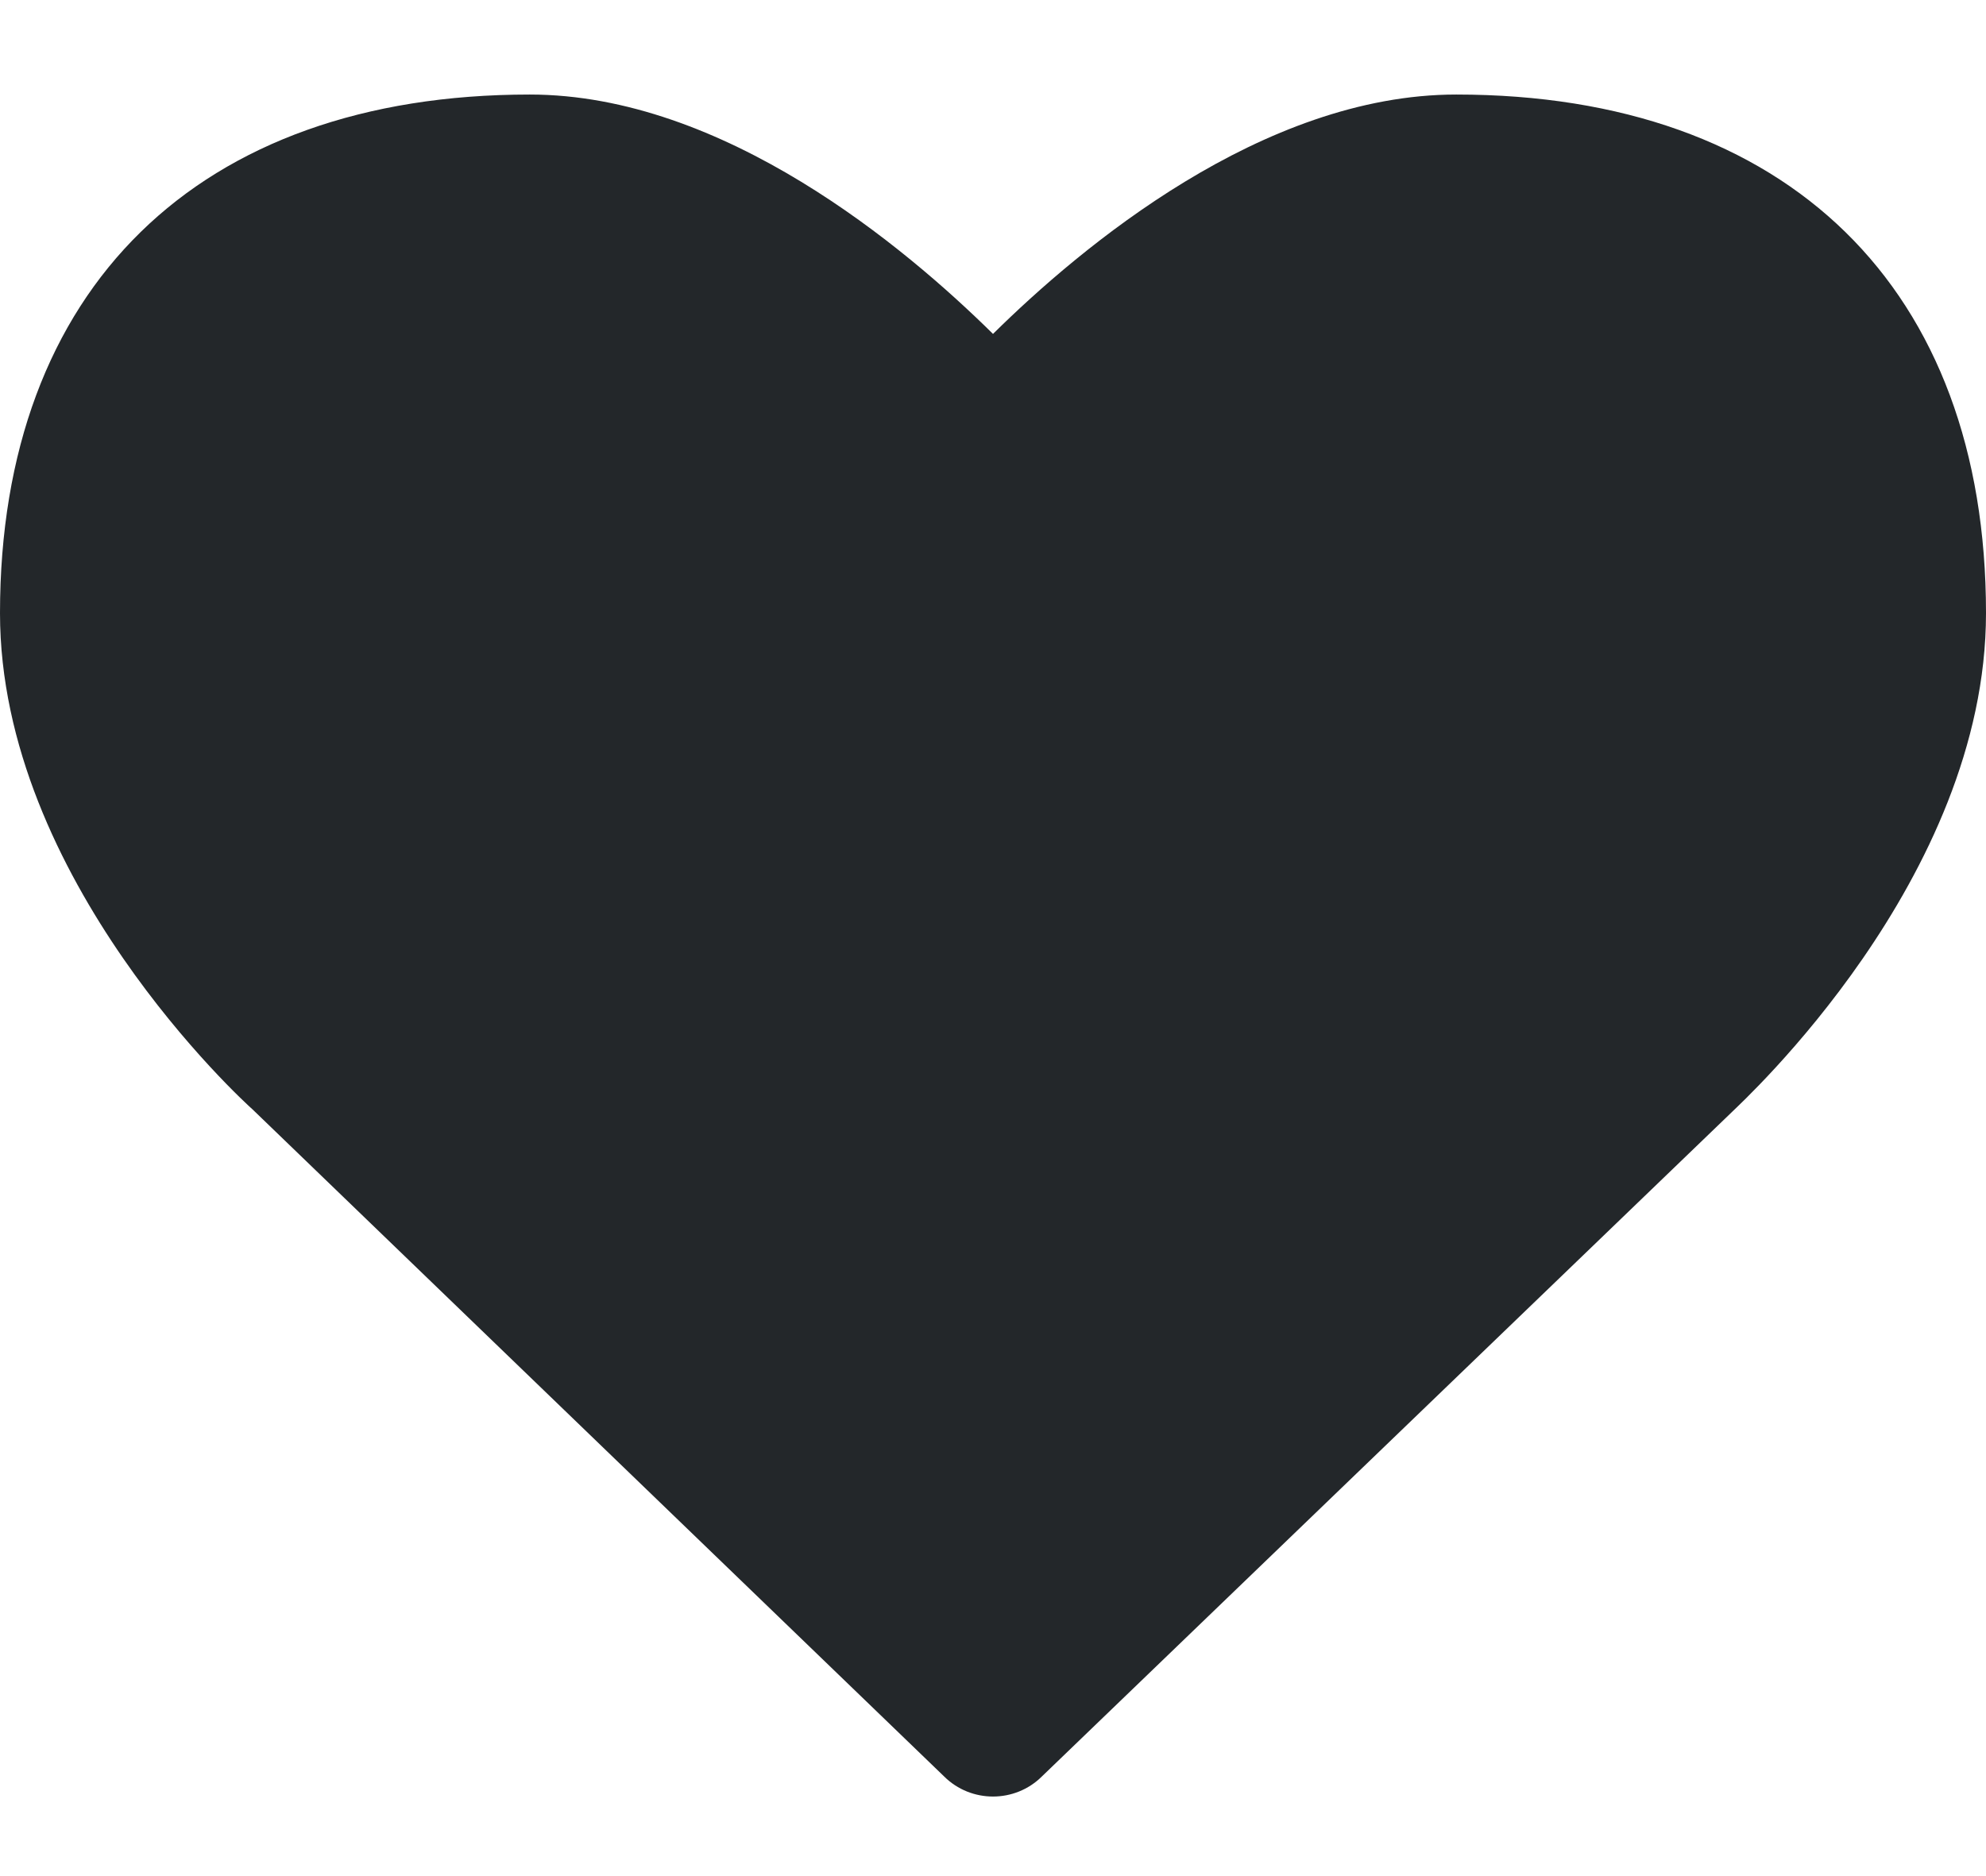
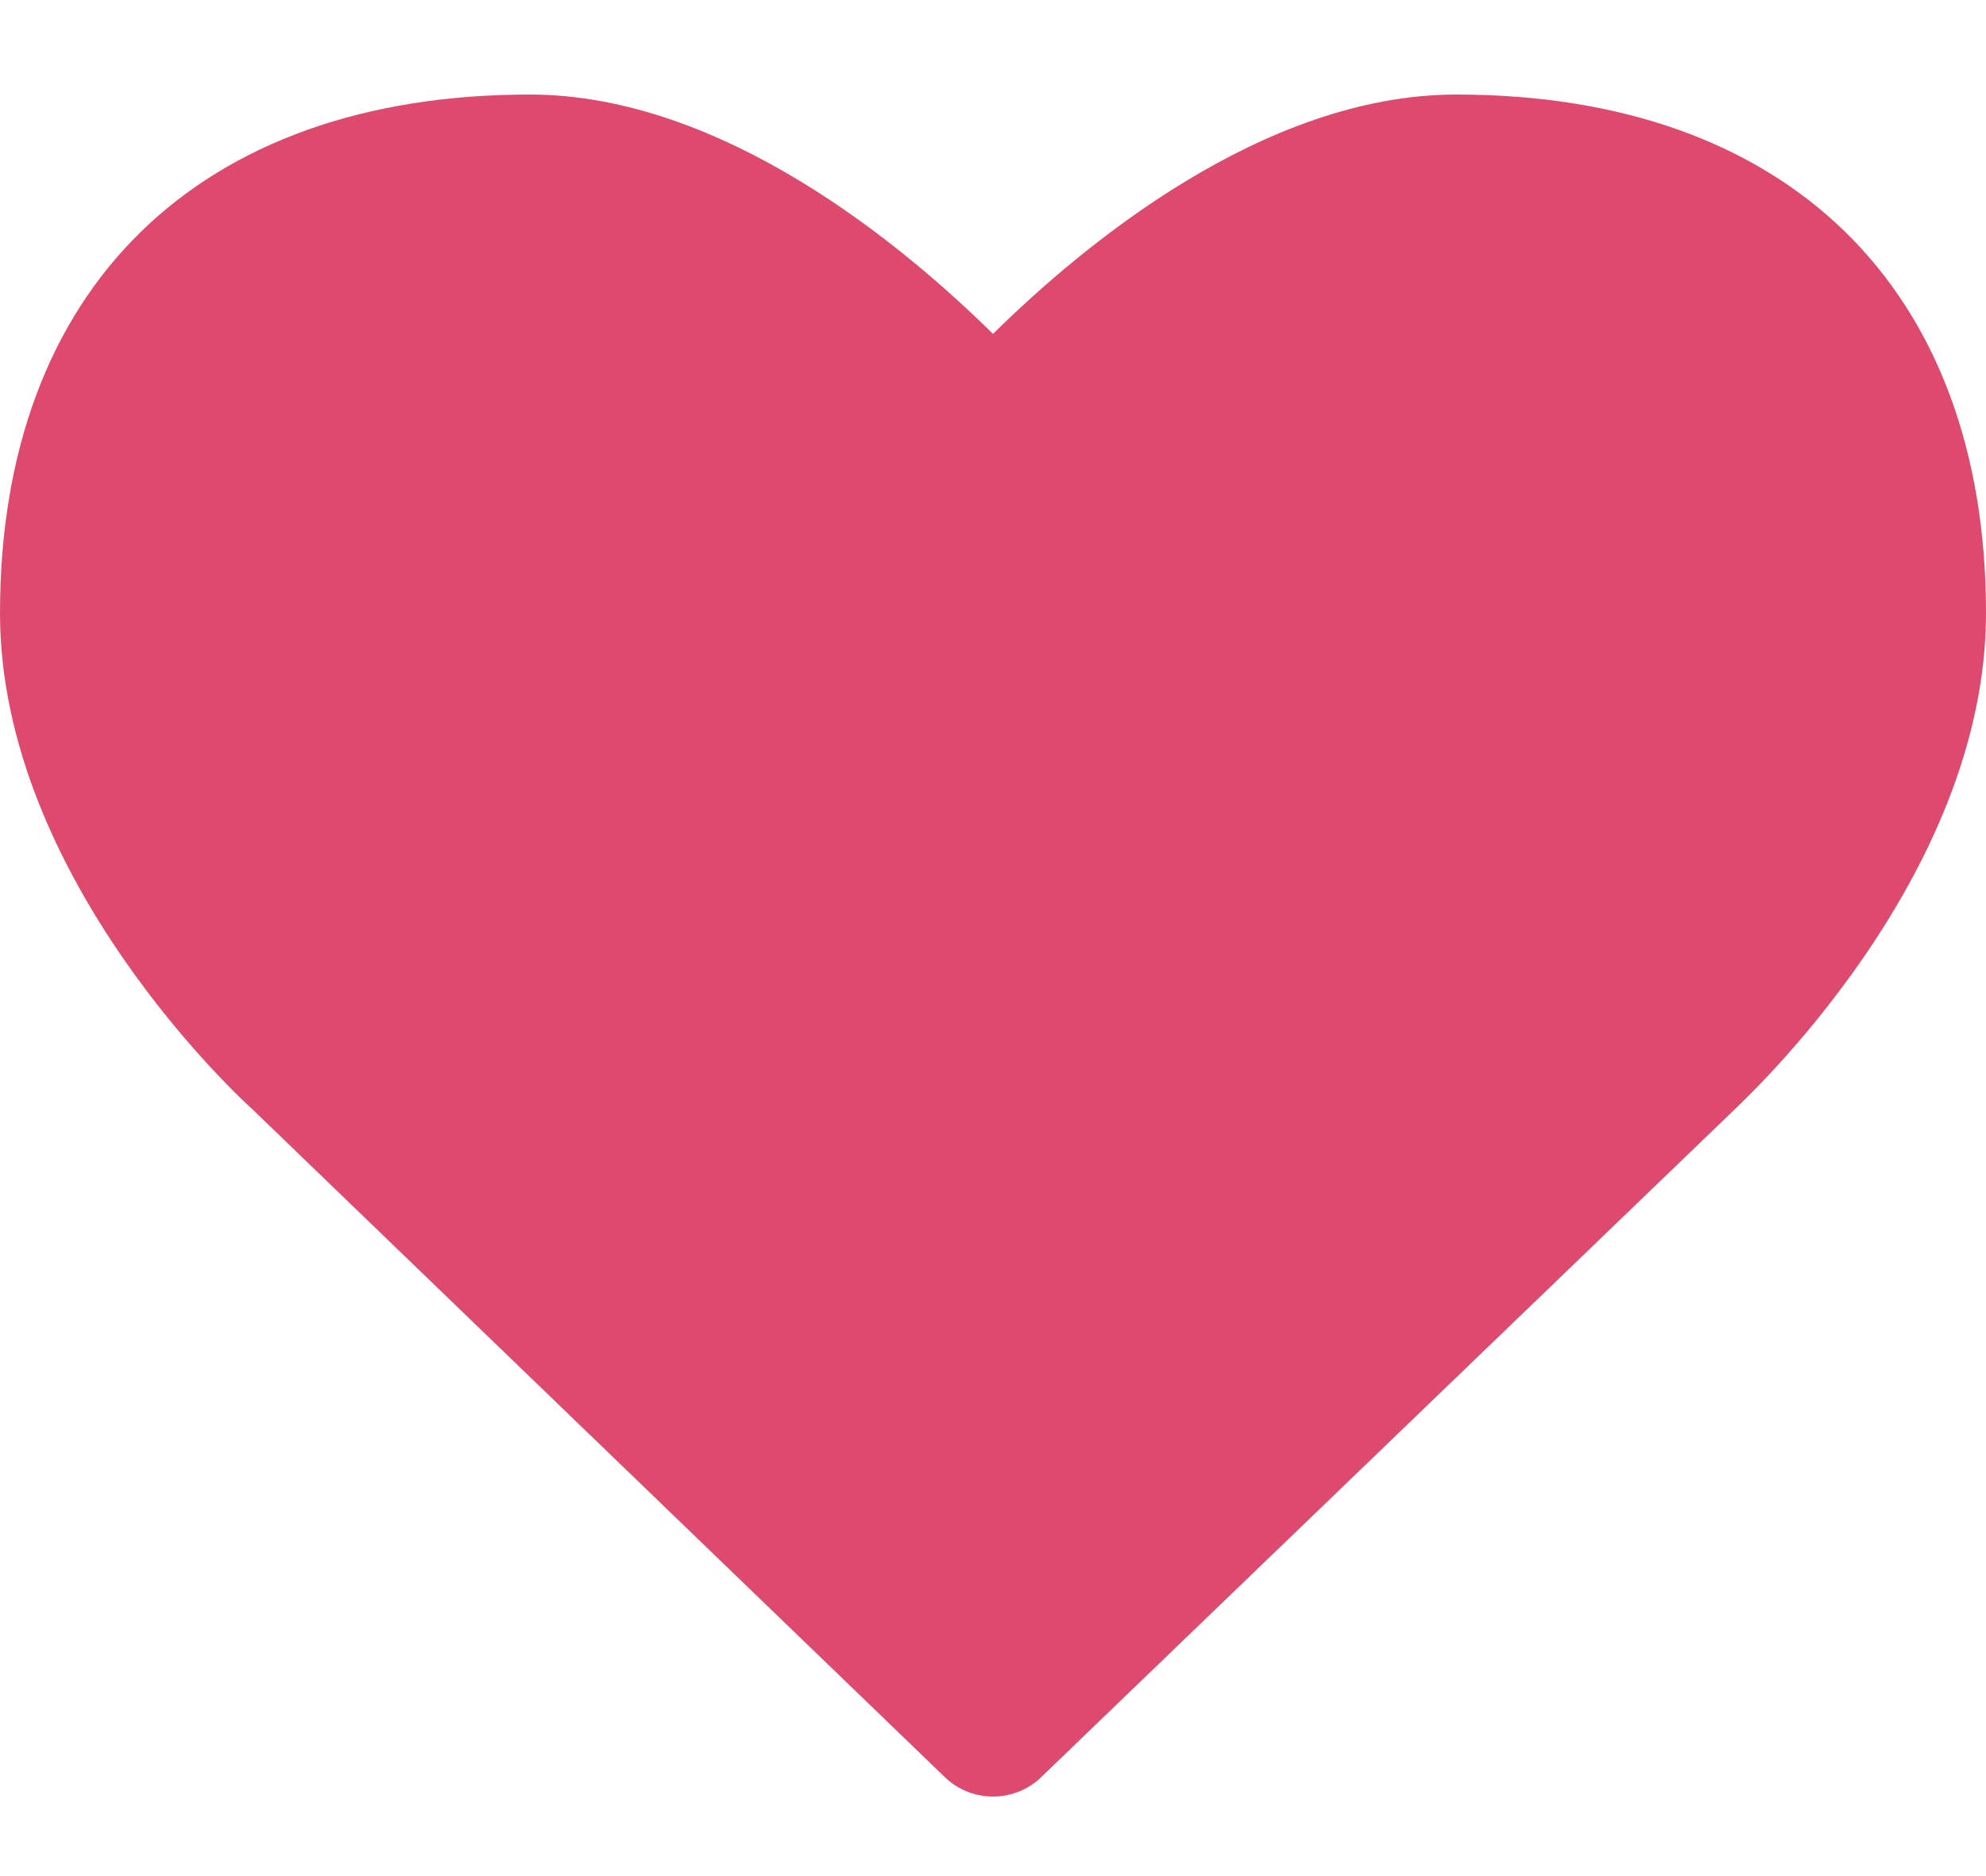
<svg xmlns="http://www.w3.org/2000/svg" width="18" height="17" viewBox="0 0 18 17" fill="none">
-   <path d="M9 16.286C9.161 16.286 9.321 16.225 9.442 16.105L15.7 10.078C15.79 9.988 18 7.969 18 5.558C18 2.615 16.202 0.857 13.199 0.857C11.441 0.857 9.794 2.243 9 3.027C8.206 2.243 6.559 0.857 4.801 0.857C1.798 0.857 0 2.615 0 5.558C0 7.969 2.21 9.988 2.29 10.058L8.558 16.105C8.679 16.225 8.839 16.286 9 16.286Z" fill="#23272A" />
+   <path d="M9 16.286C9.161 16.286 9.321 16.225 9.442 16.105L15.7 10.078C15.79 9.988 18 7.969 18 5.558C18 2.615 16.202 0.857 13.199 0.857C11.441 0.857 9.794 2.243 9 3.027C8.206 2.243 6.559 0.857 4.801 0.857C1.798 0.857 0 2.615 0 5.558C0 7.969 2.21 9.988 2.29 10.058L8.558 16.105C8.679 16.225 8.839 16.286 9 16.286Z" fill="#DE4A6E" />
</svg>
